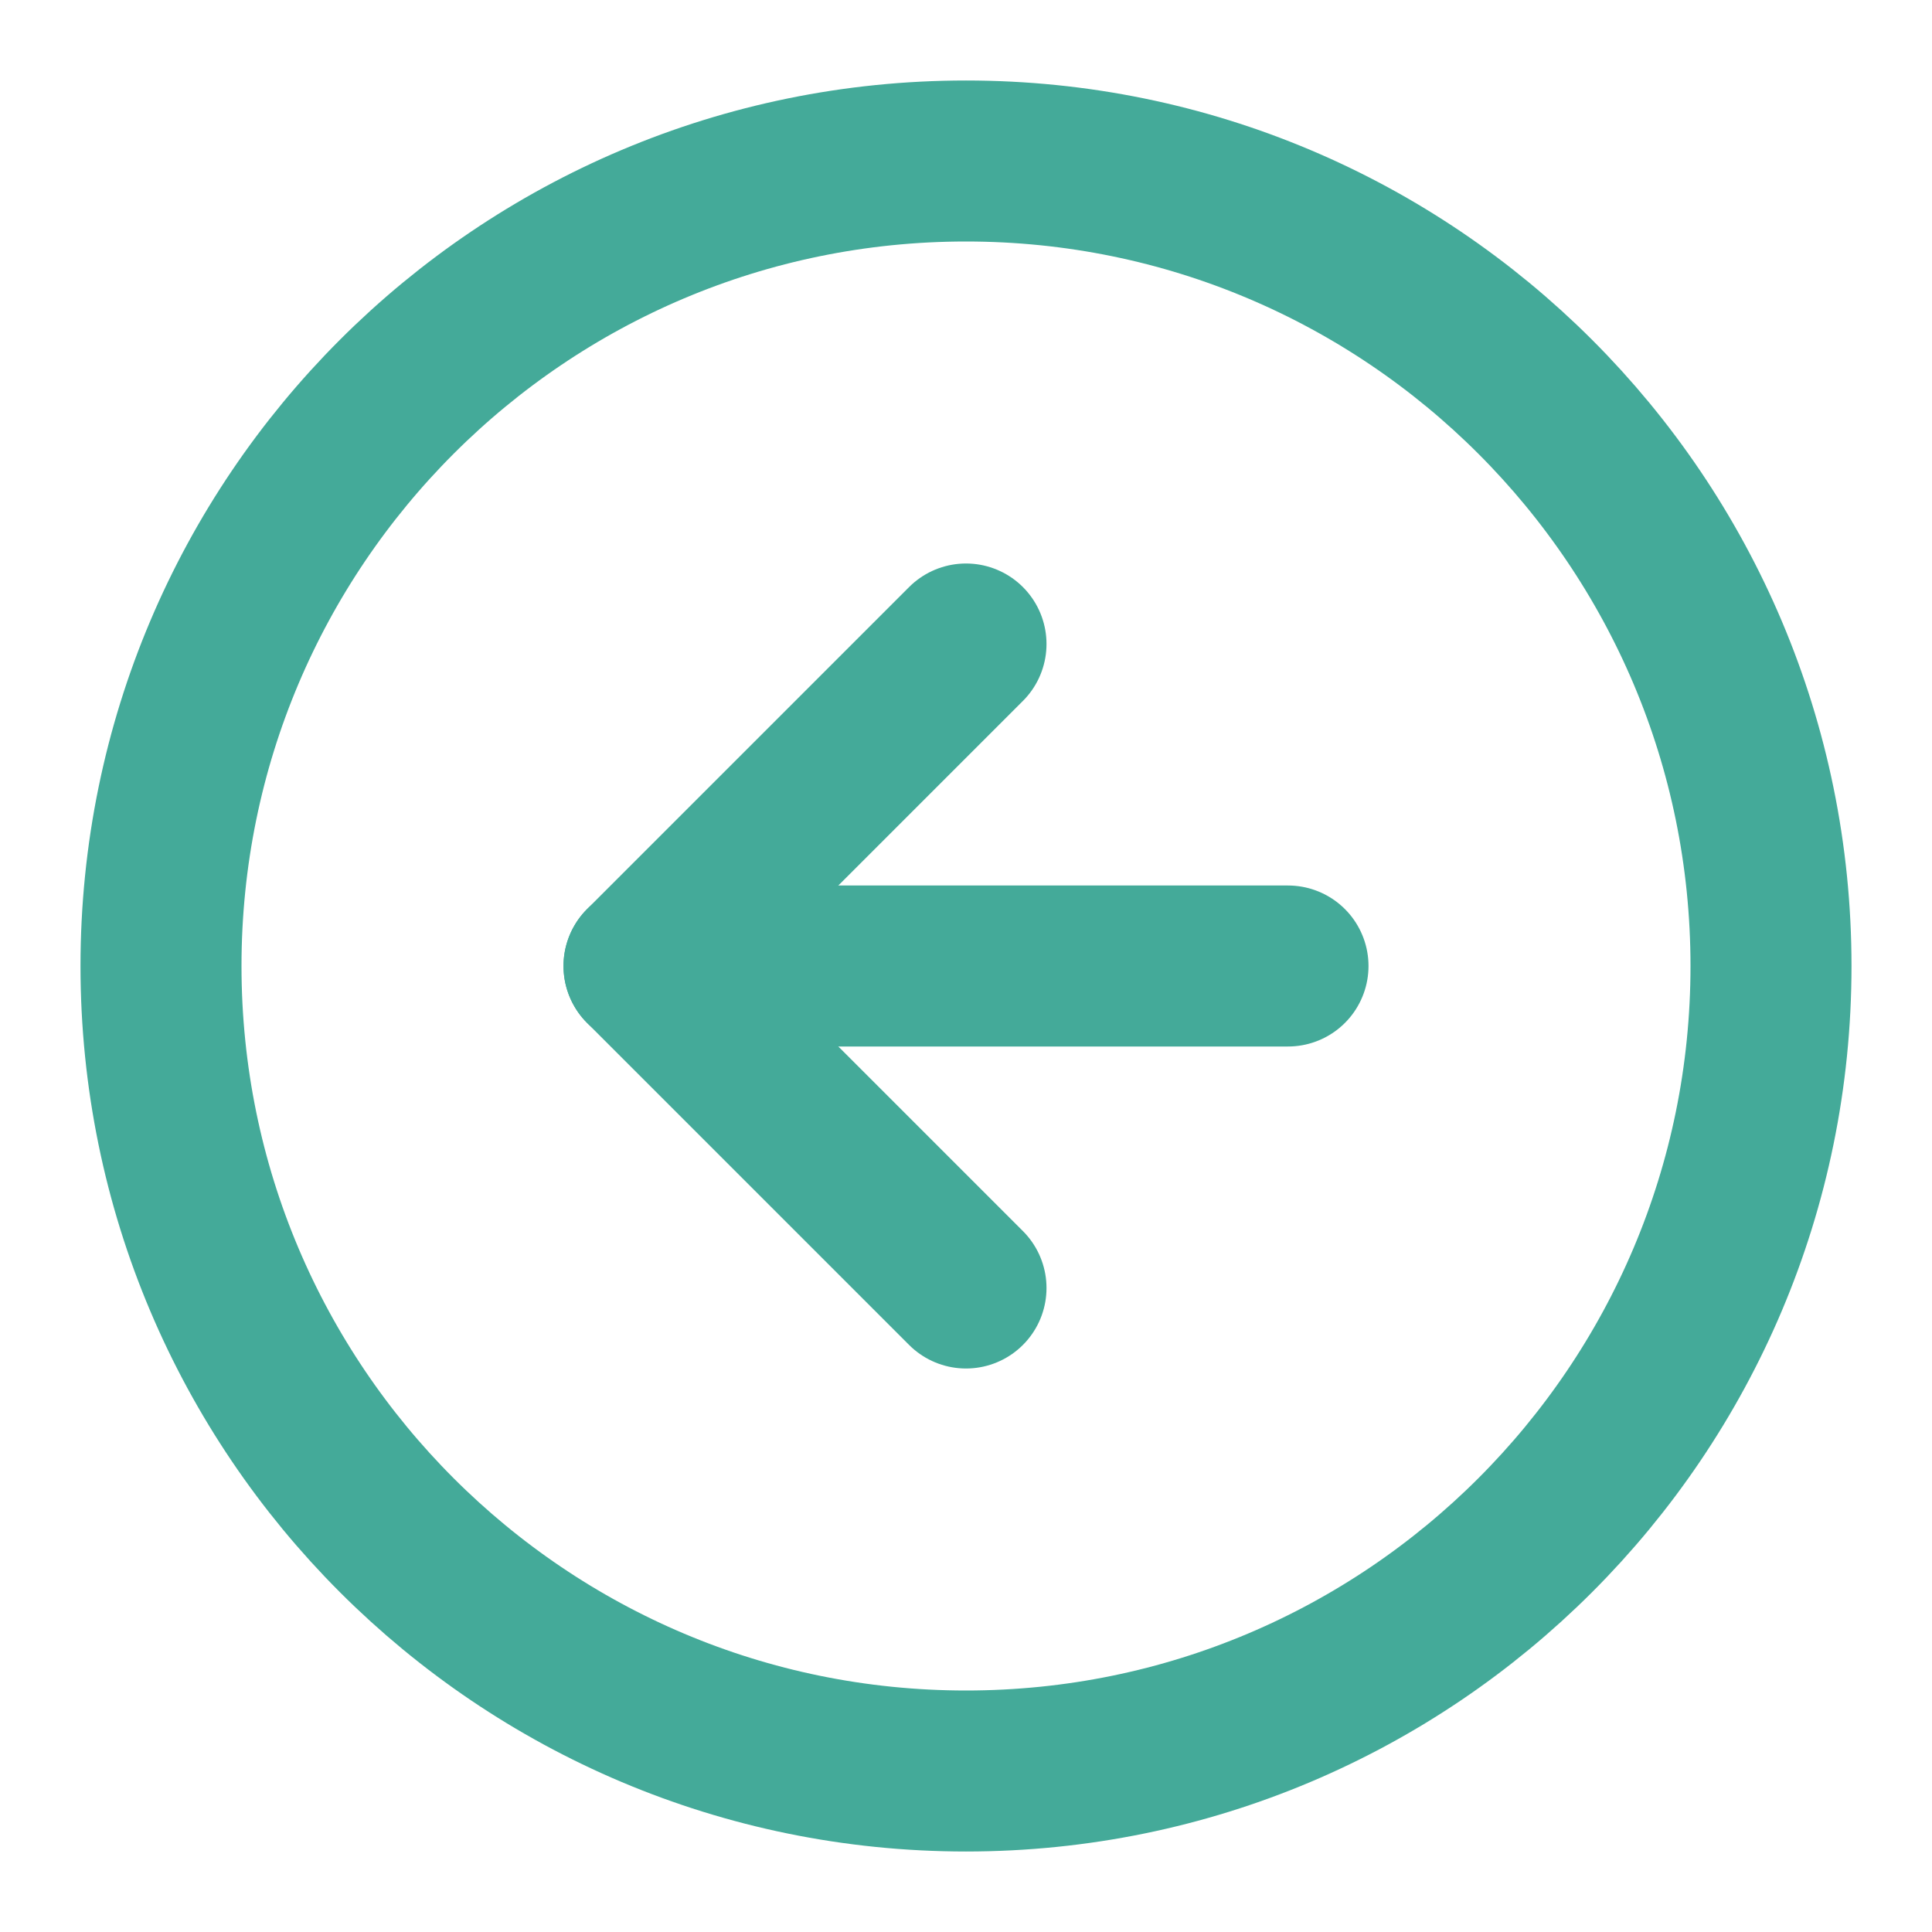
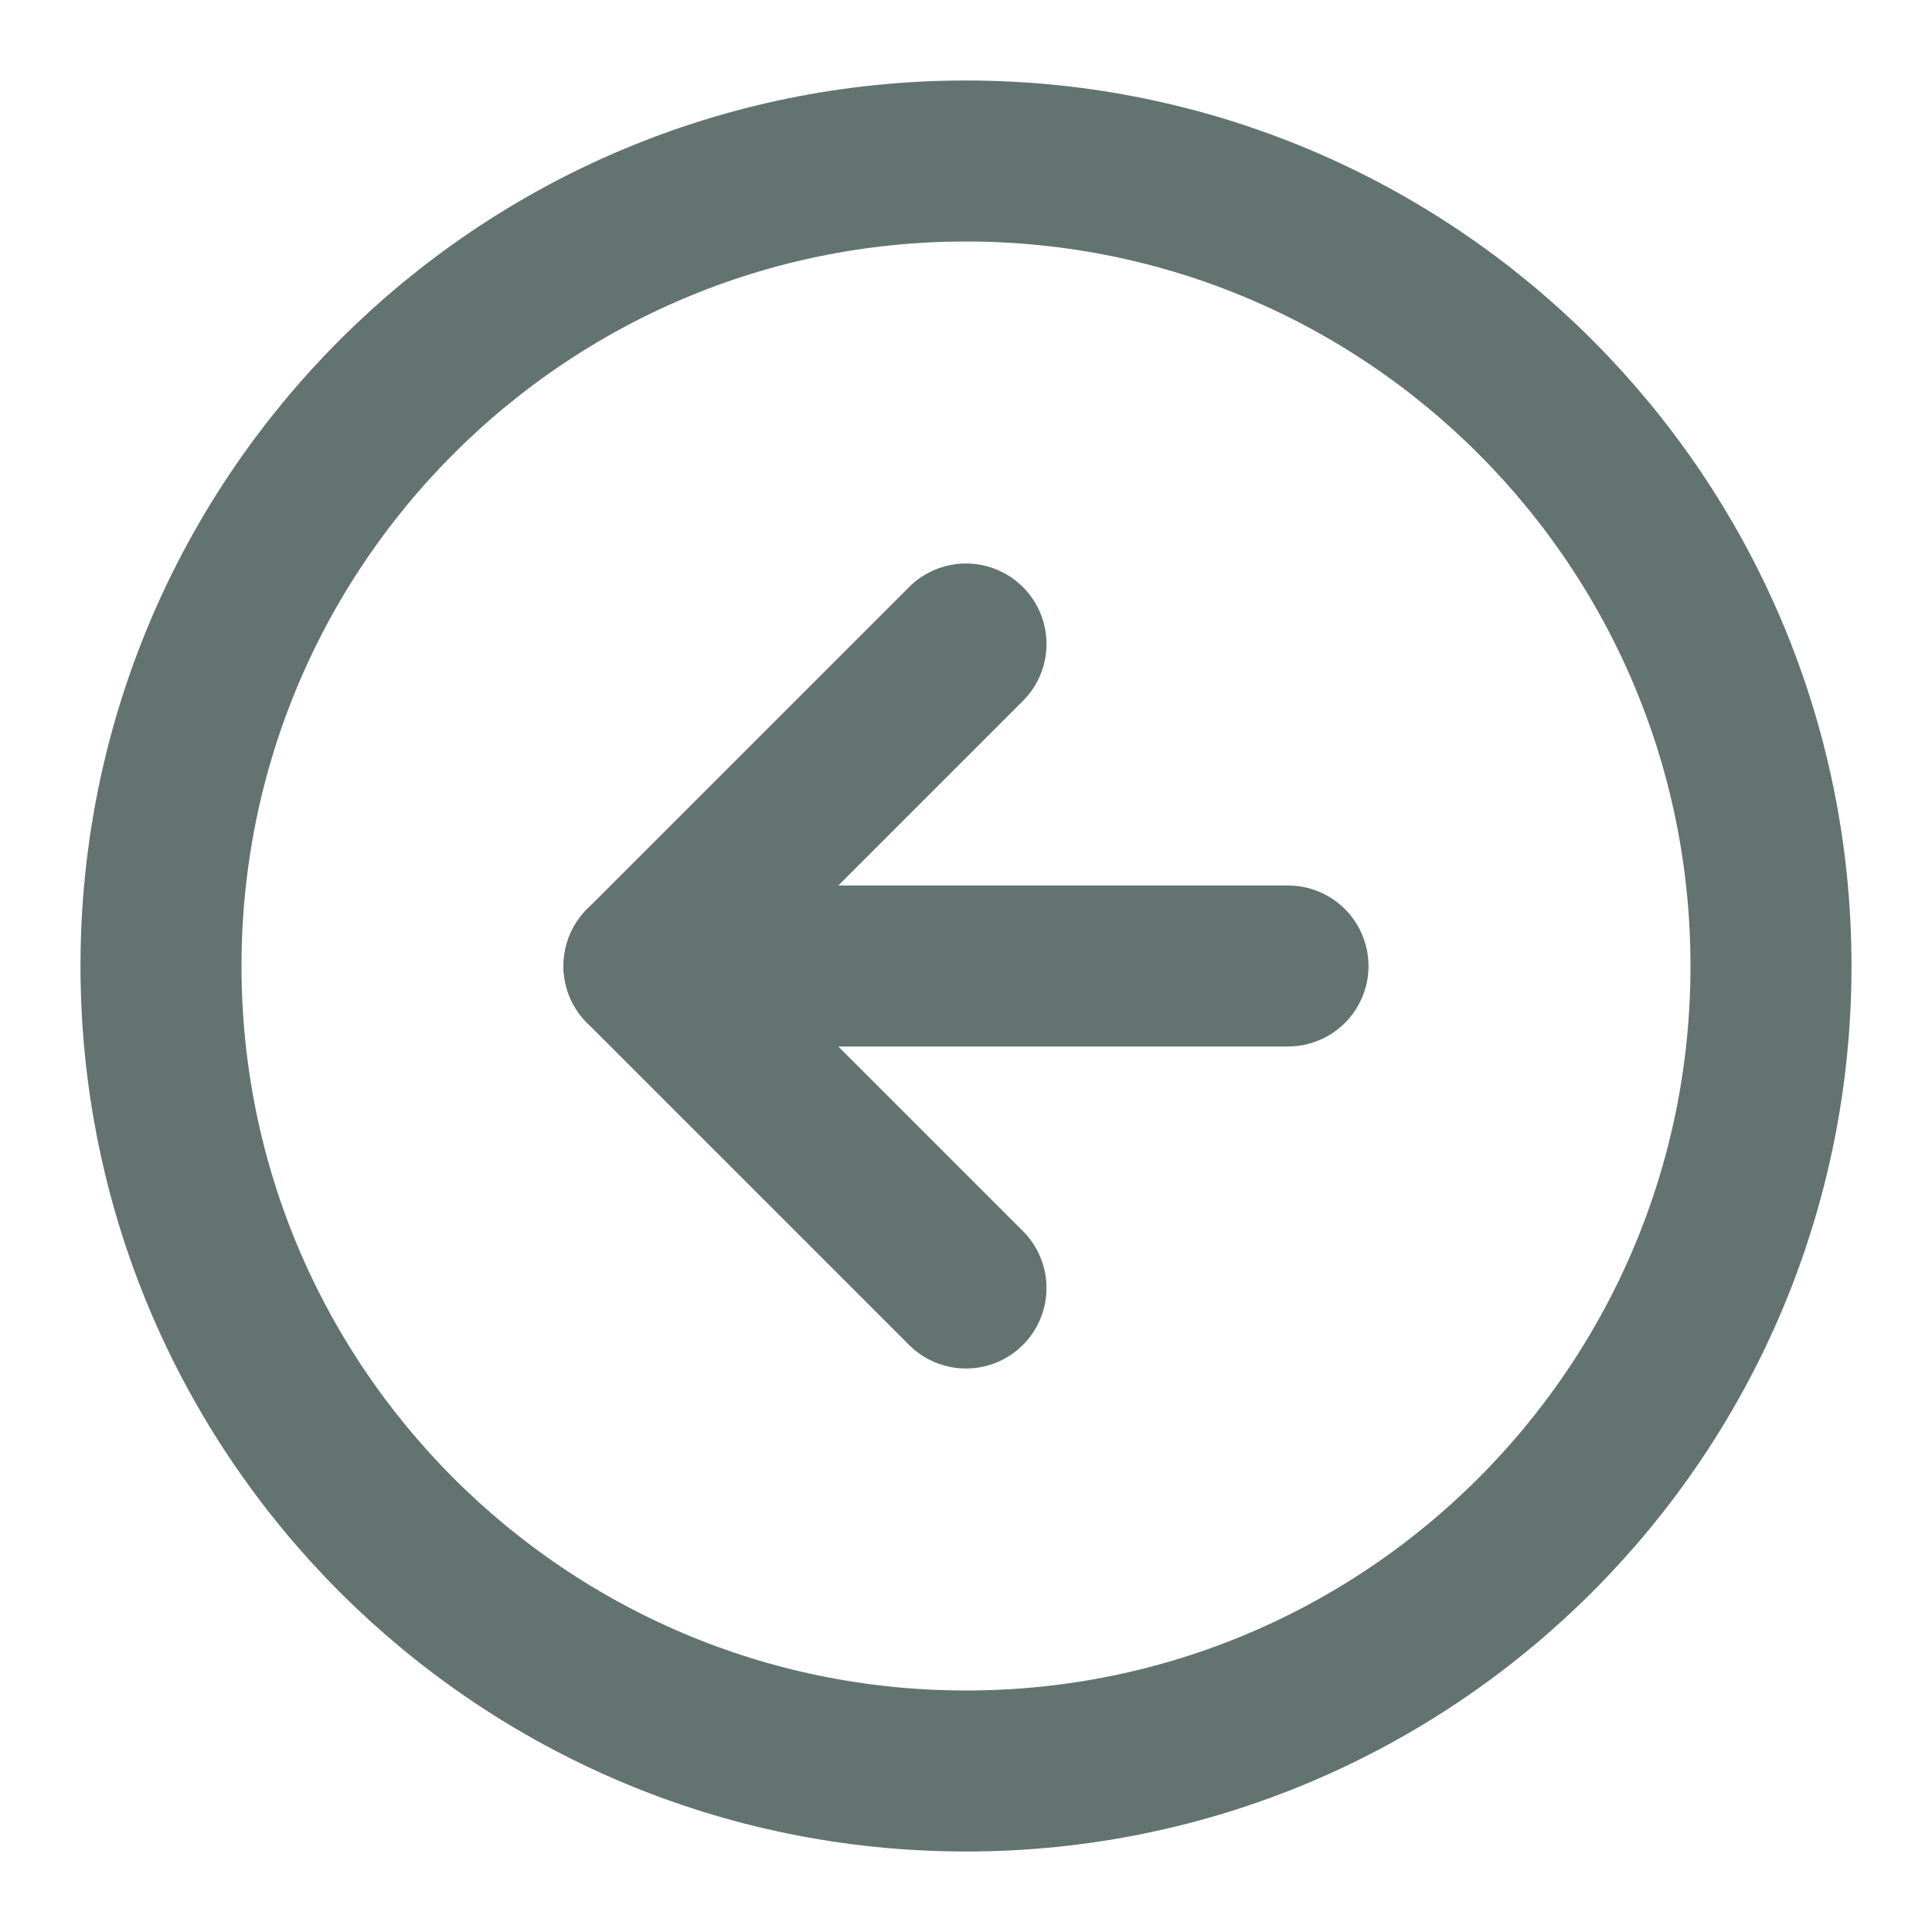
- <svg xmlns="http://www.w3.org/2000/svg" width="24" height="24" viewBox="0 0 24 24" fill="none" stroke="#44AA99" stroke-width="2" stroke-linecap="round" stroke-linejoin="round" class="feather feather-arrow-left-circle">
+ <svg xmlns="http://www.w3.org/2000/svg" width="24" height="24" viewBox="0 0 24 24" fill="none" stroke="#627370" stroke-width="2" stroke-linecap="round" stroke-linejoin="round" class="feather feather-arrow-left-circle">
  <circle cx="12" cy="12" r="10" />
  <polyline points="12 8 8 12 12 16" />
  <line x1="16" y1="12" x2="8" y2="12" />
</svg>
